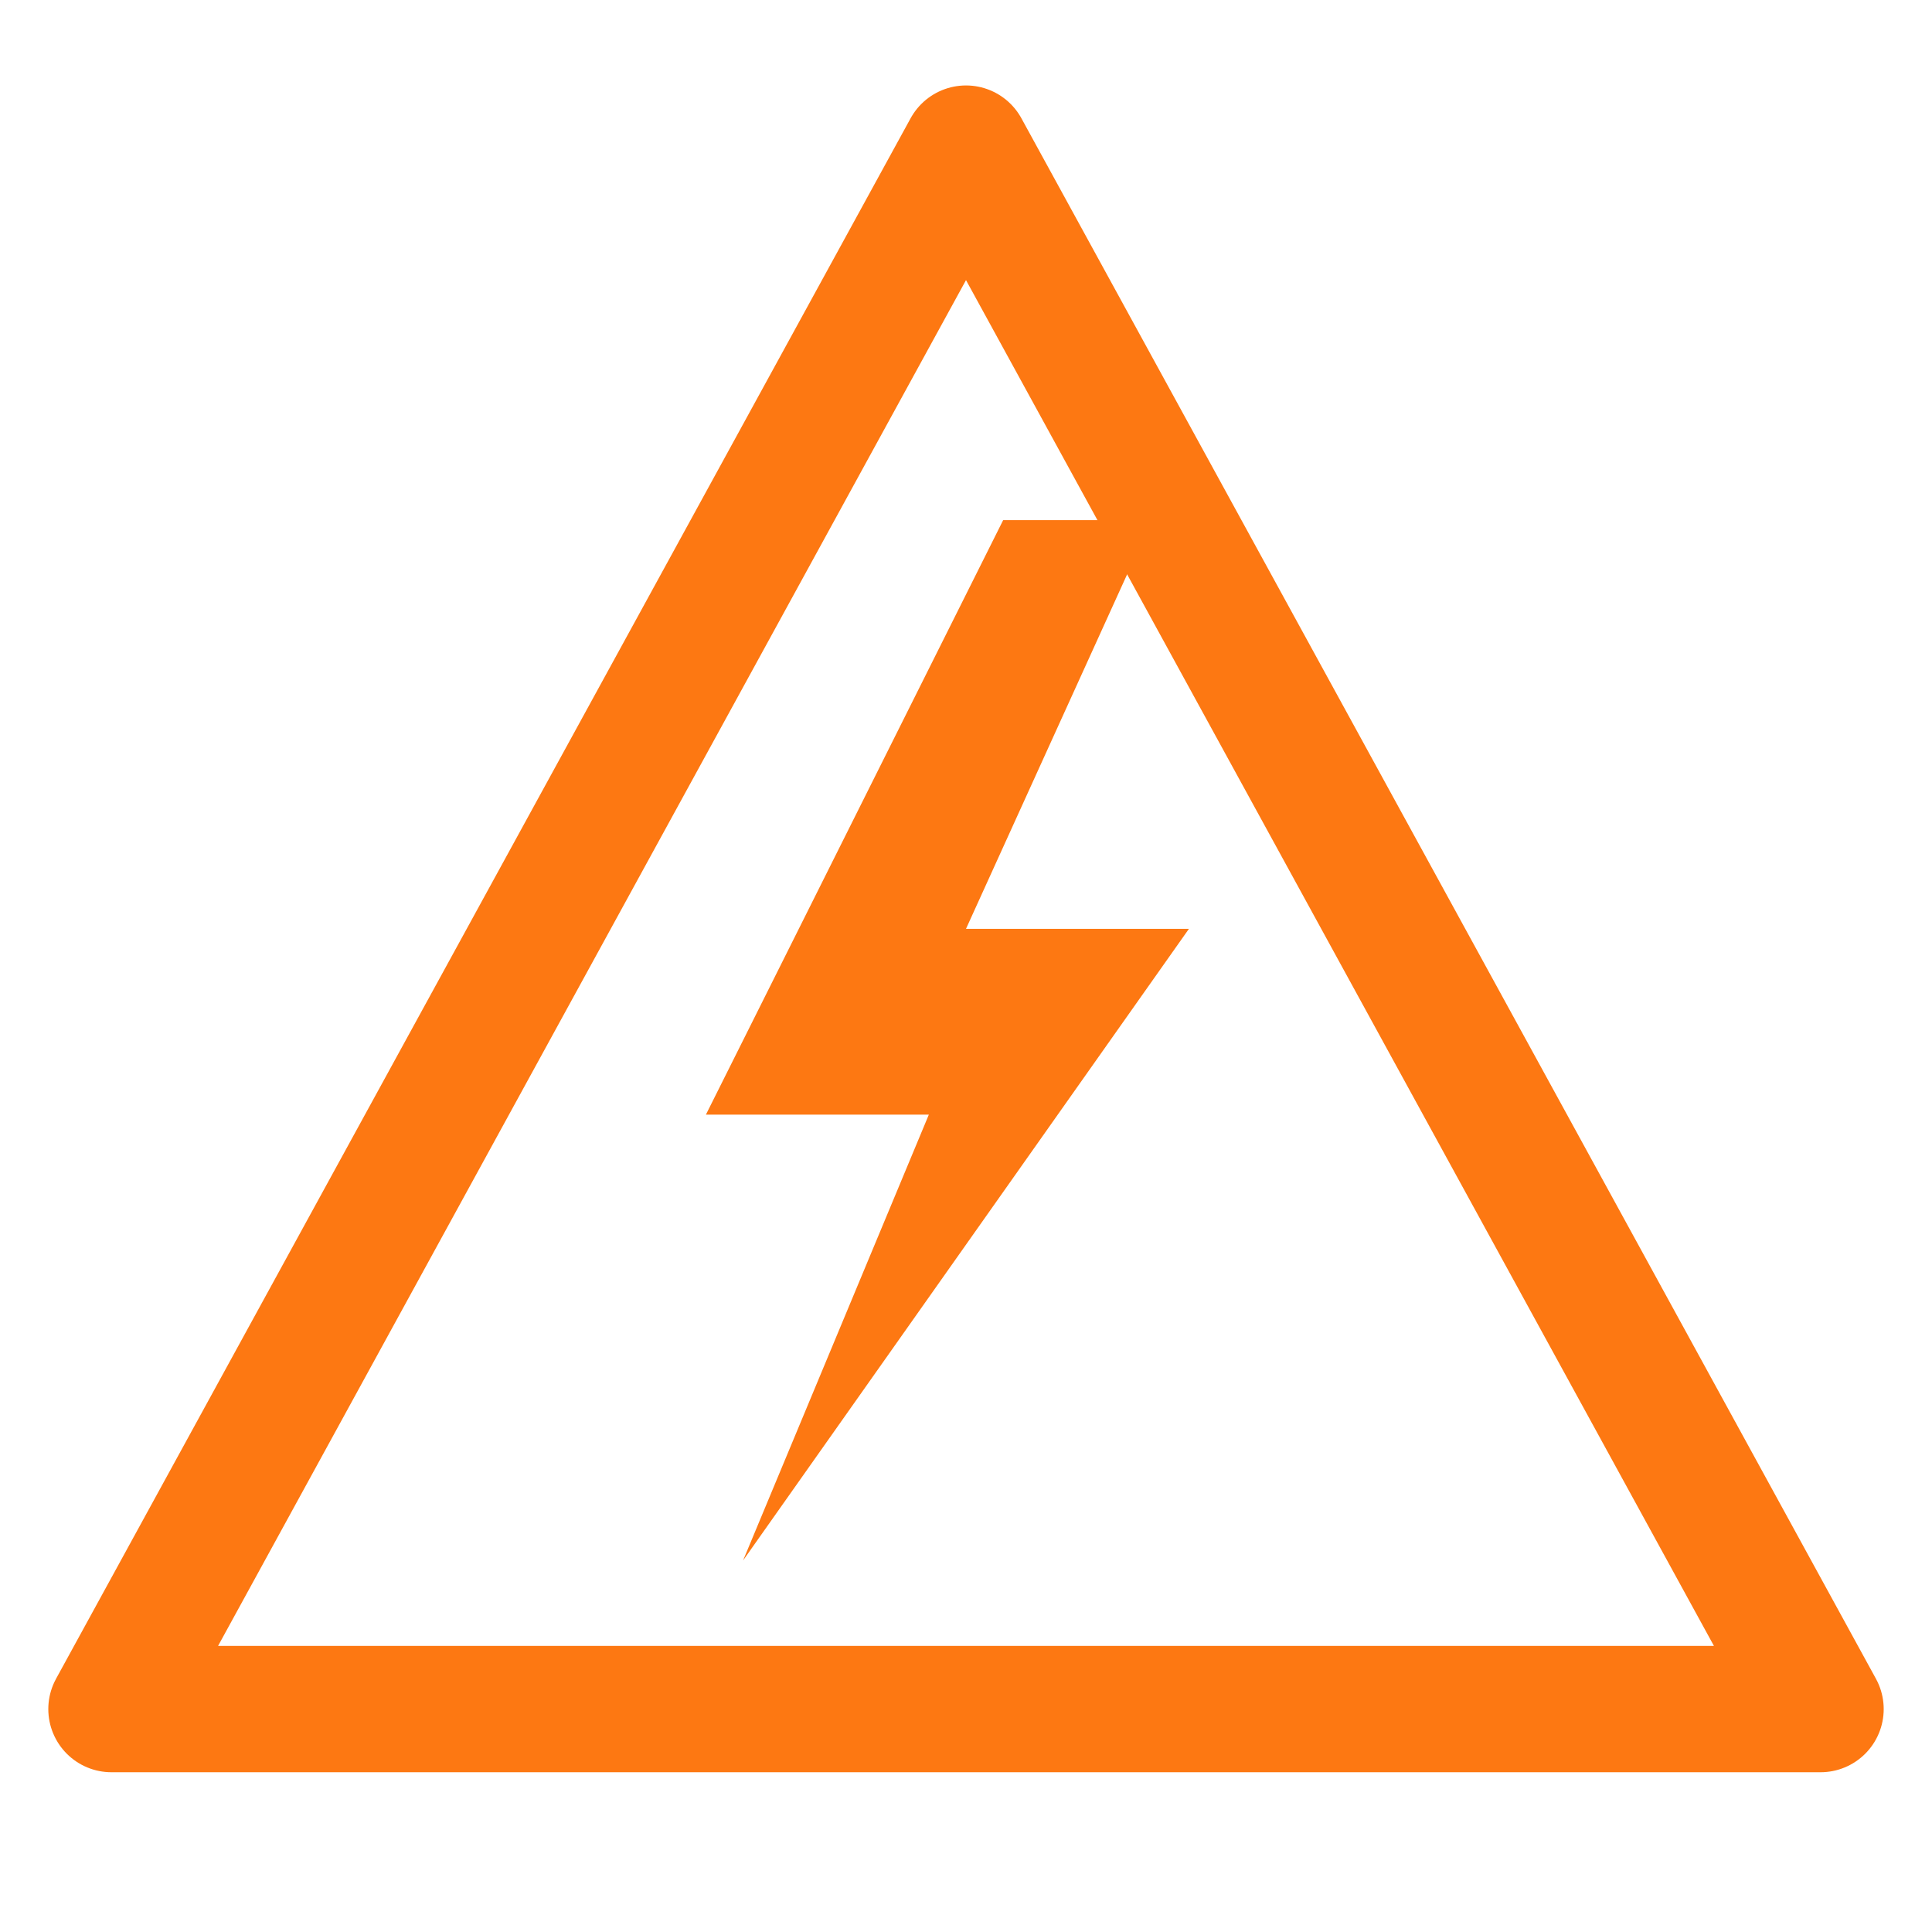
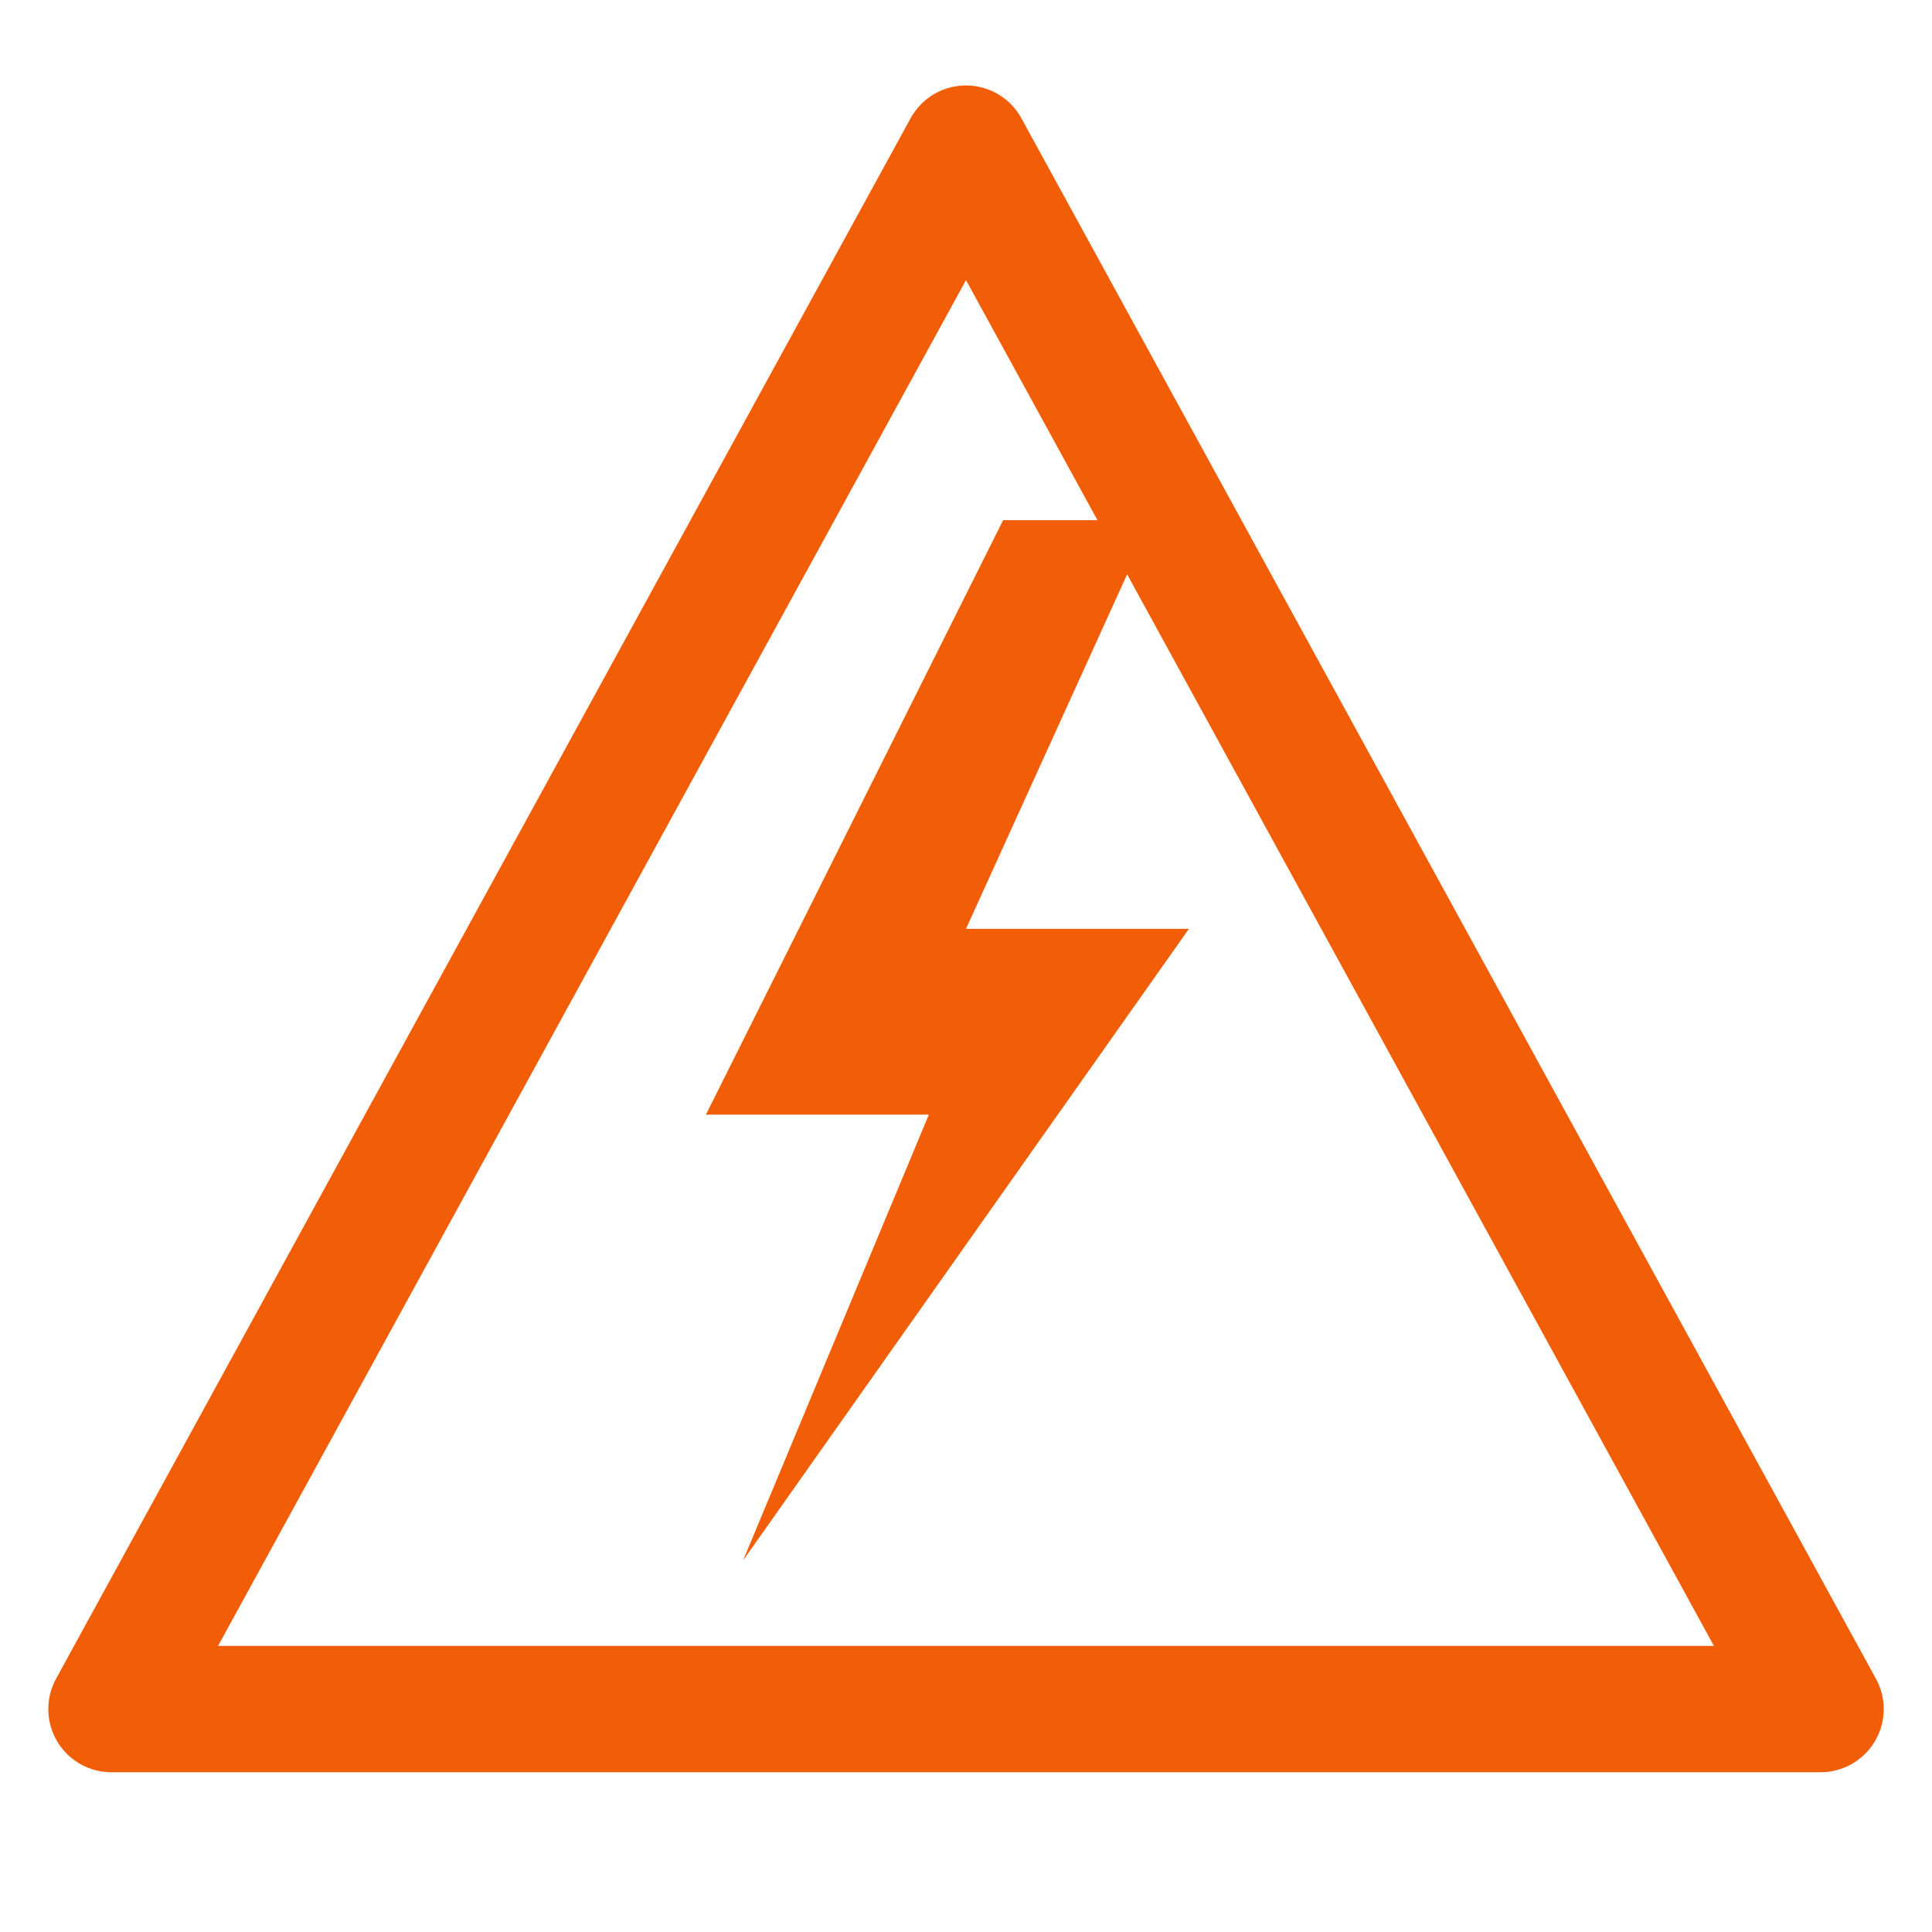
<svg xmlns="http://www.w3.org/2000/svg" viewBox="0 0 52 52" fill="none">
-   <path d="M26 4 L49 46 H3 Z" stroke="#fd7812" stroke-width="3.4" stroke-linejoin="round" />
-   <path d="M27 14 L19 30 H25 L20 42 L32 25 H26 L31 14 Z" fill="#fd7812" />
+   <path d="M26 4 L49 46 H3 Z" stroke="#f25d07" stroke-width="3.4" stroke-linejoin="round" />
+   <path d="M27 14 L19 30 H25 L20 42 L32 25 H26 L31 14 Z" fill="#f25d07" />
</svg>
